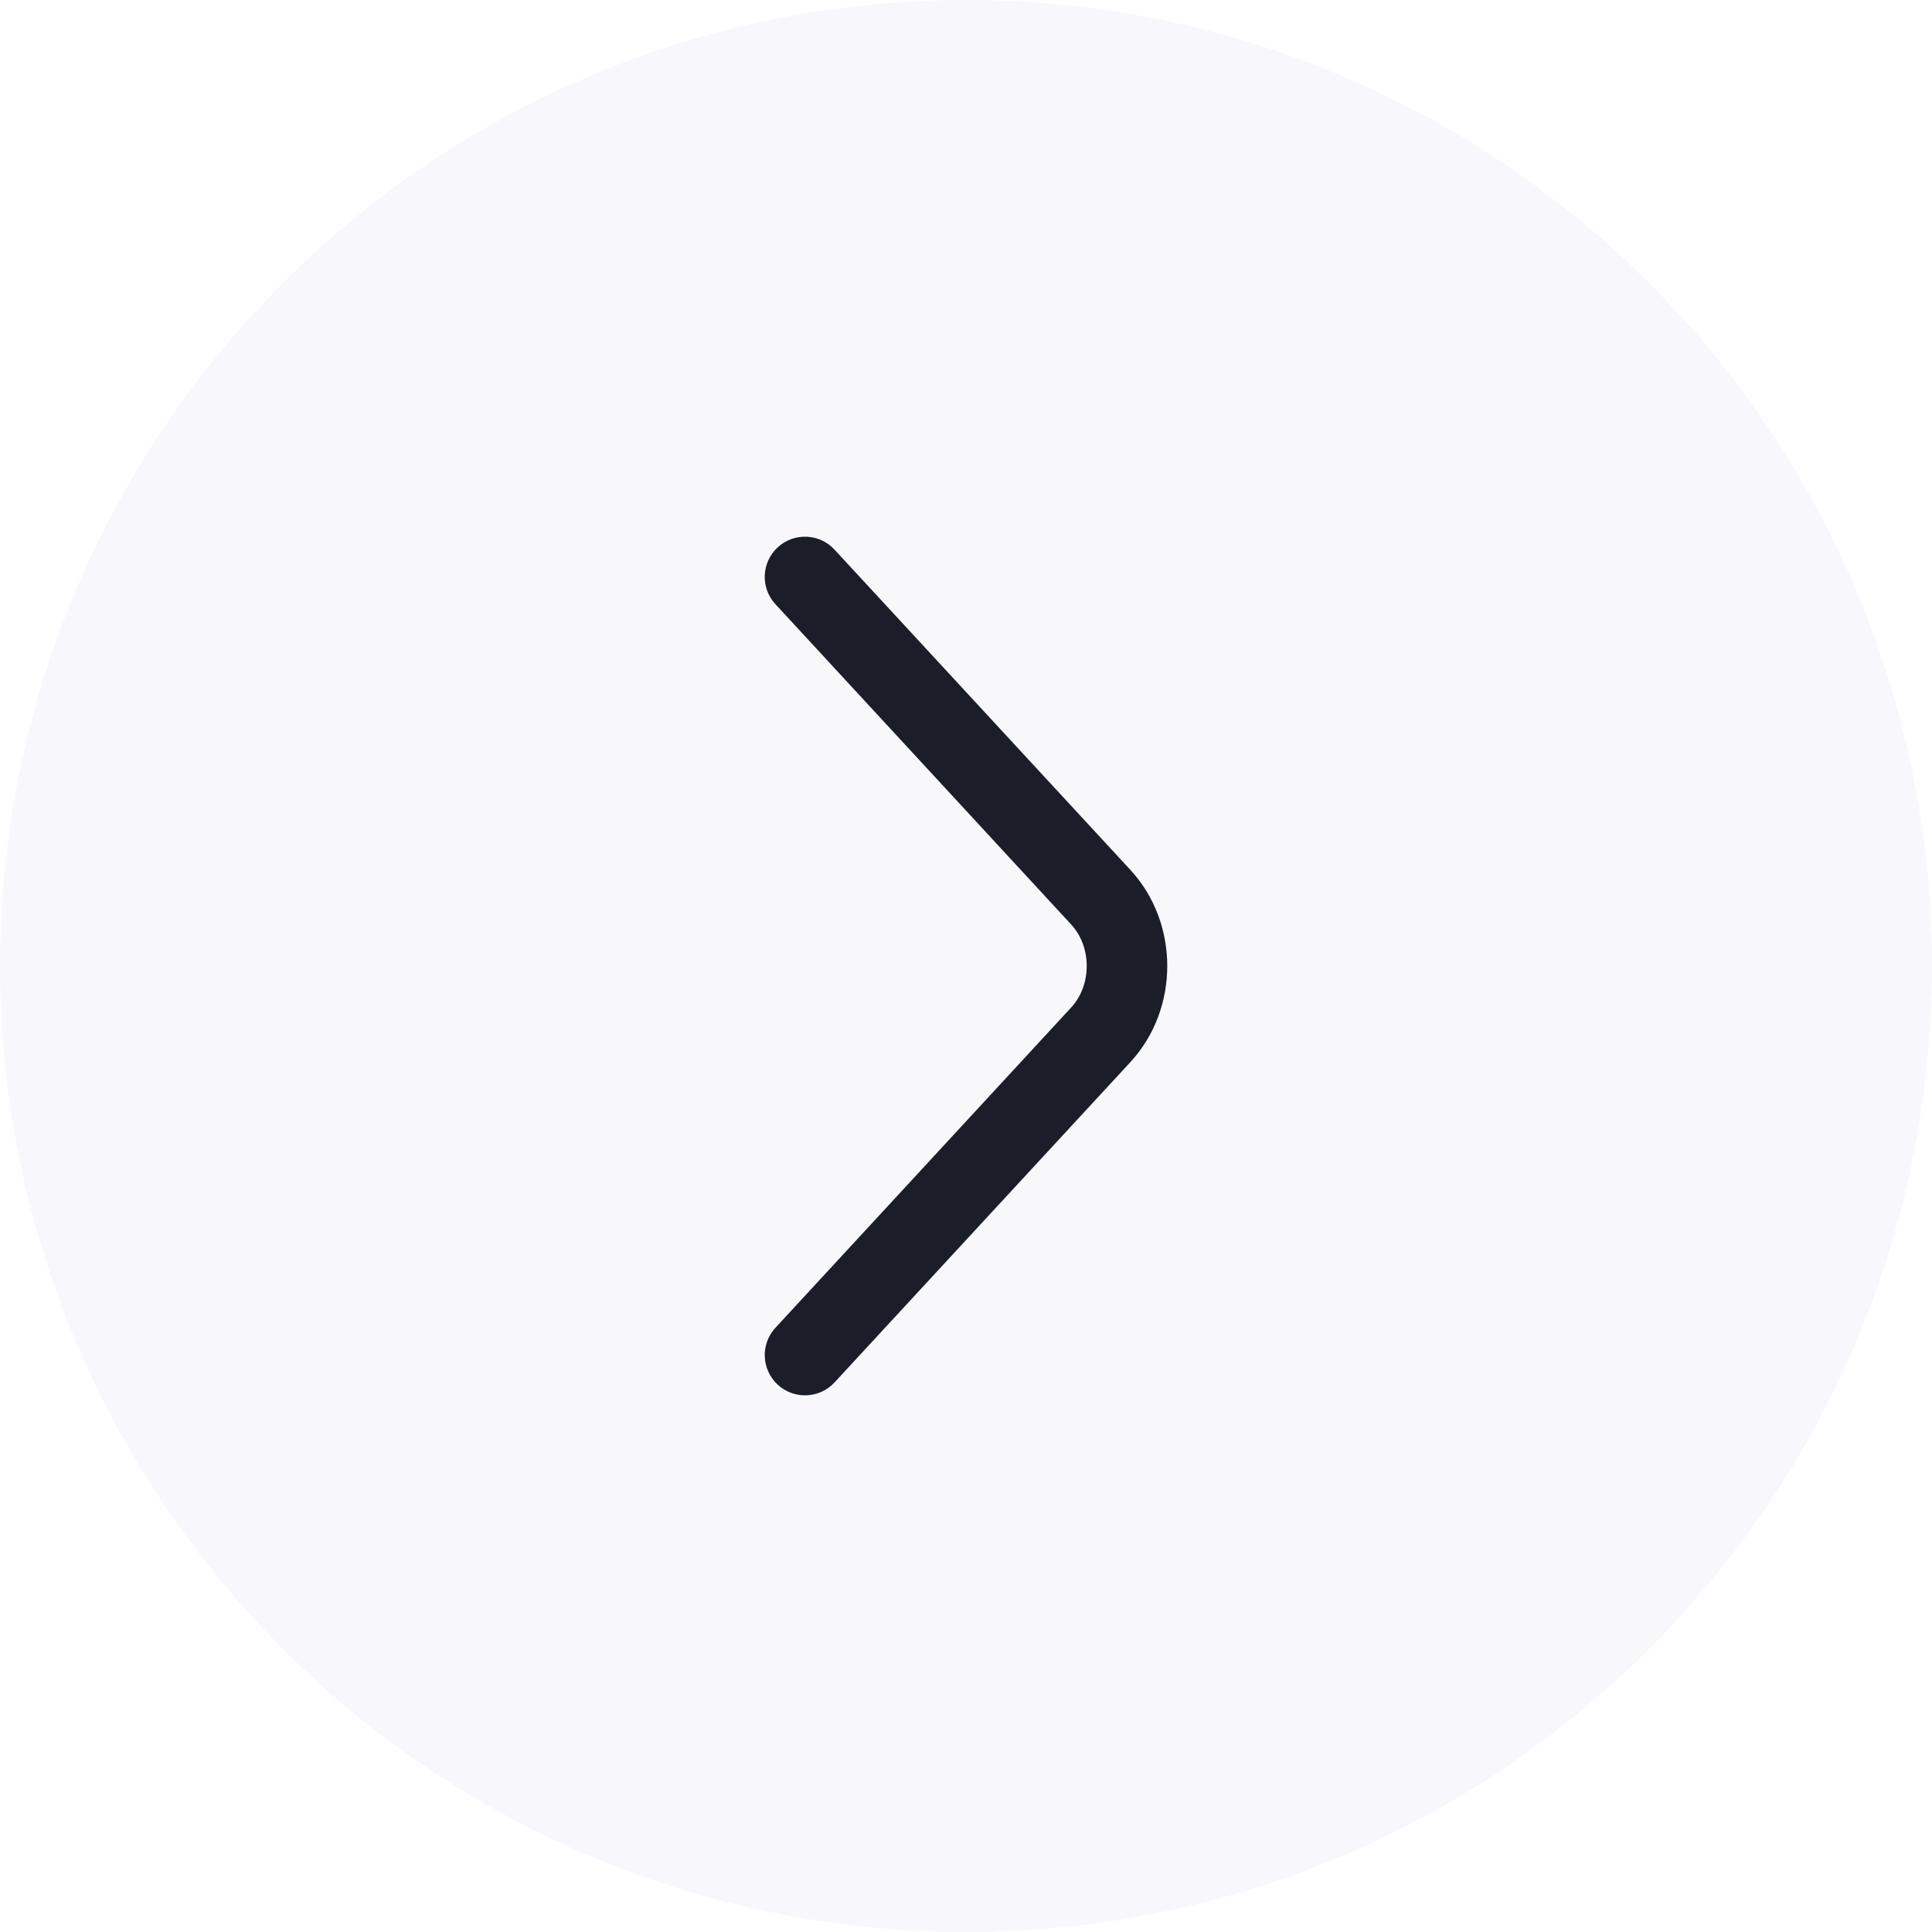
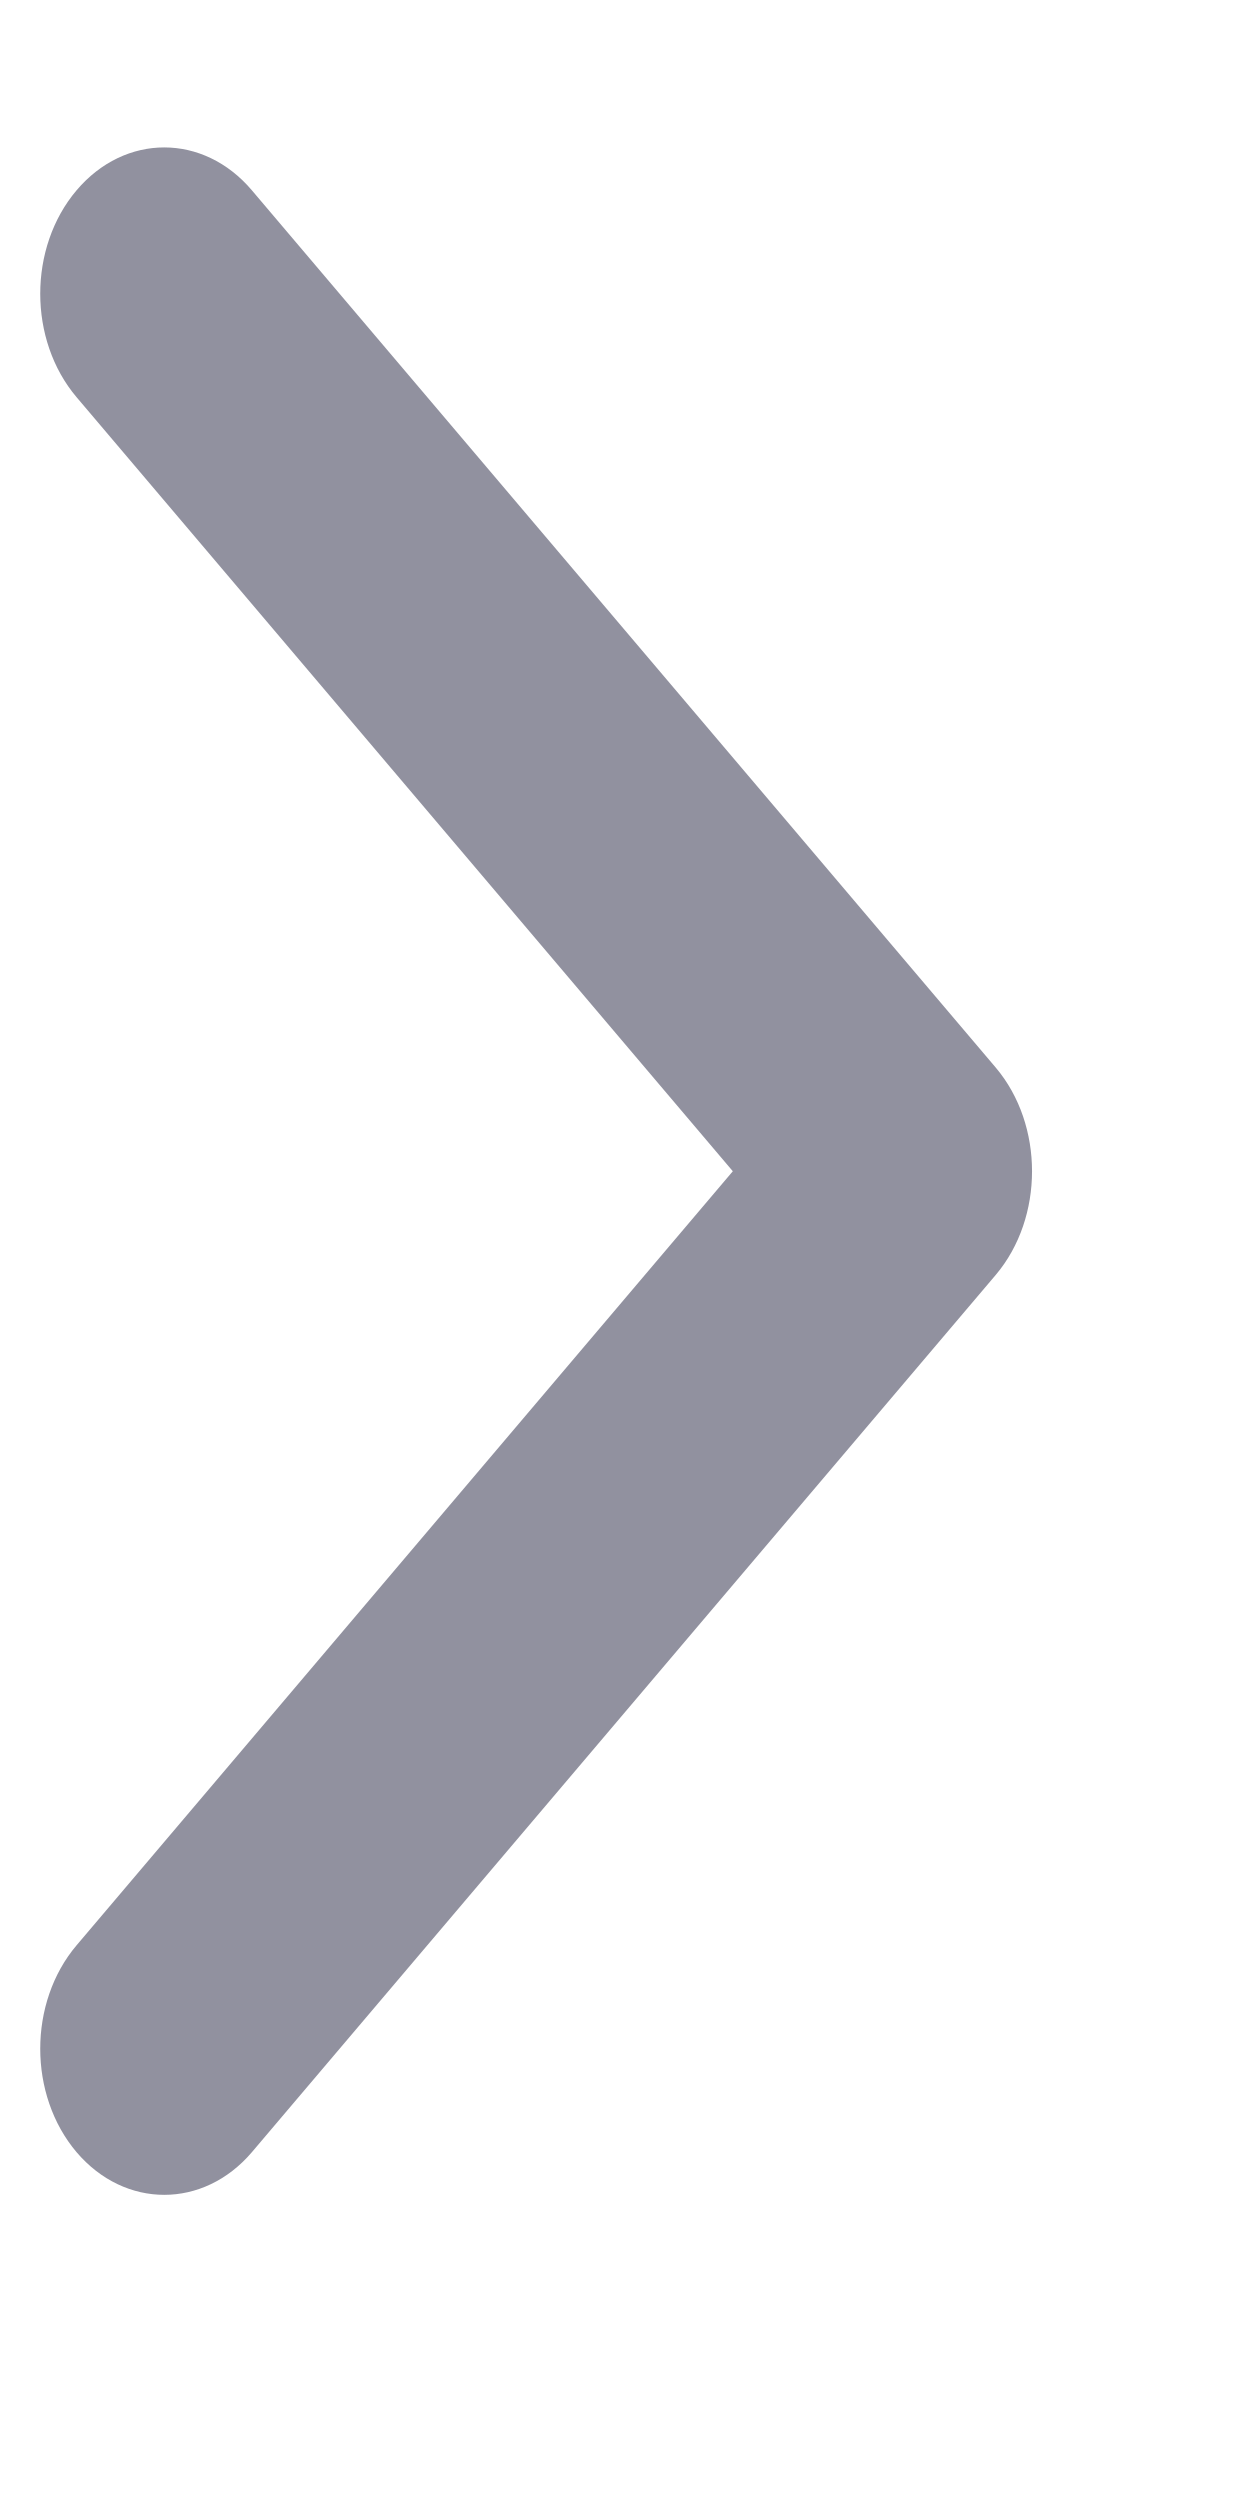
- <svg xmlns="http://www.w3.org/2000/svg" width="24" height="24" viewBox="0 0 24 24" fill="none">
-   <rect width="24" height="24" rx="12" fill="#F8F8FC" />
-   <path fill-rule="evenodd" clip-rule="evenodd" d="M9.661 6.799C9.864 6.612 10.18 6.625 10.367 6.828L14.042 10.806C14.653 11.468 14.653 12.532 14.042 13.194L10.367 17.173C10.18 17.375 9.864 17.388 9.661 17.201C9.458 17.013 9.445 16.697 9.633 16.494L13.307 12.515C13.564 12.237 13.564 11.763 13.307 11.485L9.633 7.506C9.445 7.303 9.458 6.987 9.661 6.799Z" fill="#1B1D29" />
+ <svg xmlns="http://www.w3.org/2000/svg" width="4" height="8" viewBox="0 0 4 8" fill="none">
+   <path fill-rule="evenodd" clip-rule="evenodd" d="M0.245 0.609C0.09 0.792 0.09 1.088 0.245 1.271L2.345 3.748L0.245 6.225C0.09 6.408 0.09 6.704 0.245 6.887C0.4 7.069 0.651 7.069 0.806 6.887L3.187 4.079C3.341 3.896 3.341 3.6 3.187 3.417L0.806 0.609C0.651 0.426 0.4 0.426 0.245 0.609Z" fill="#91919F" />
</svg>
